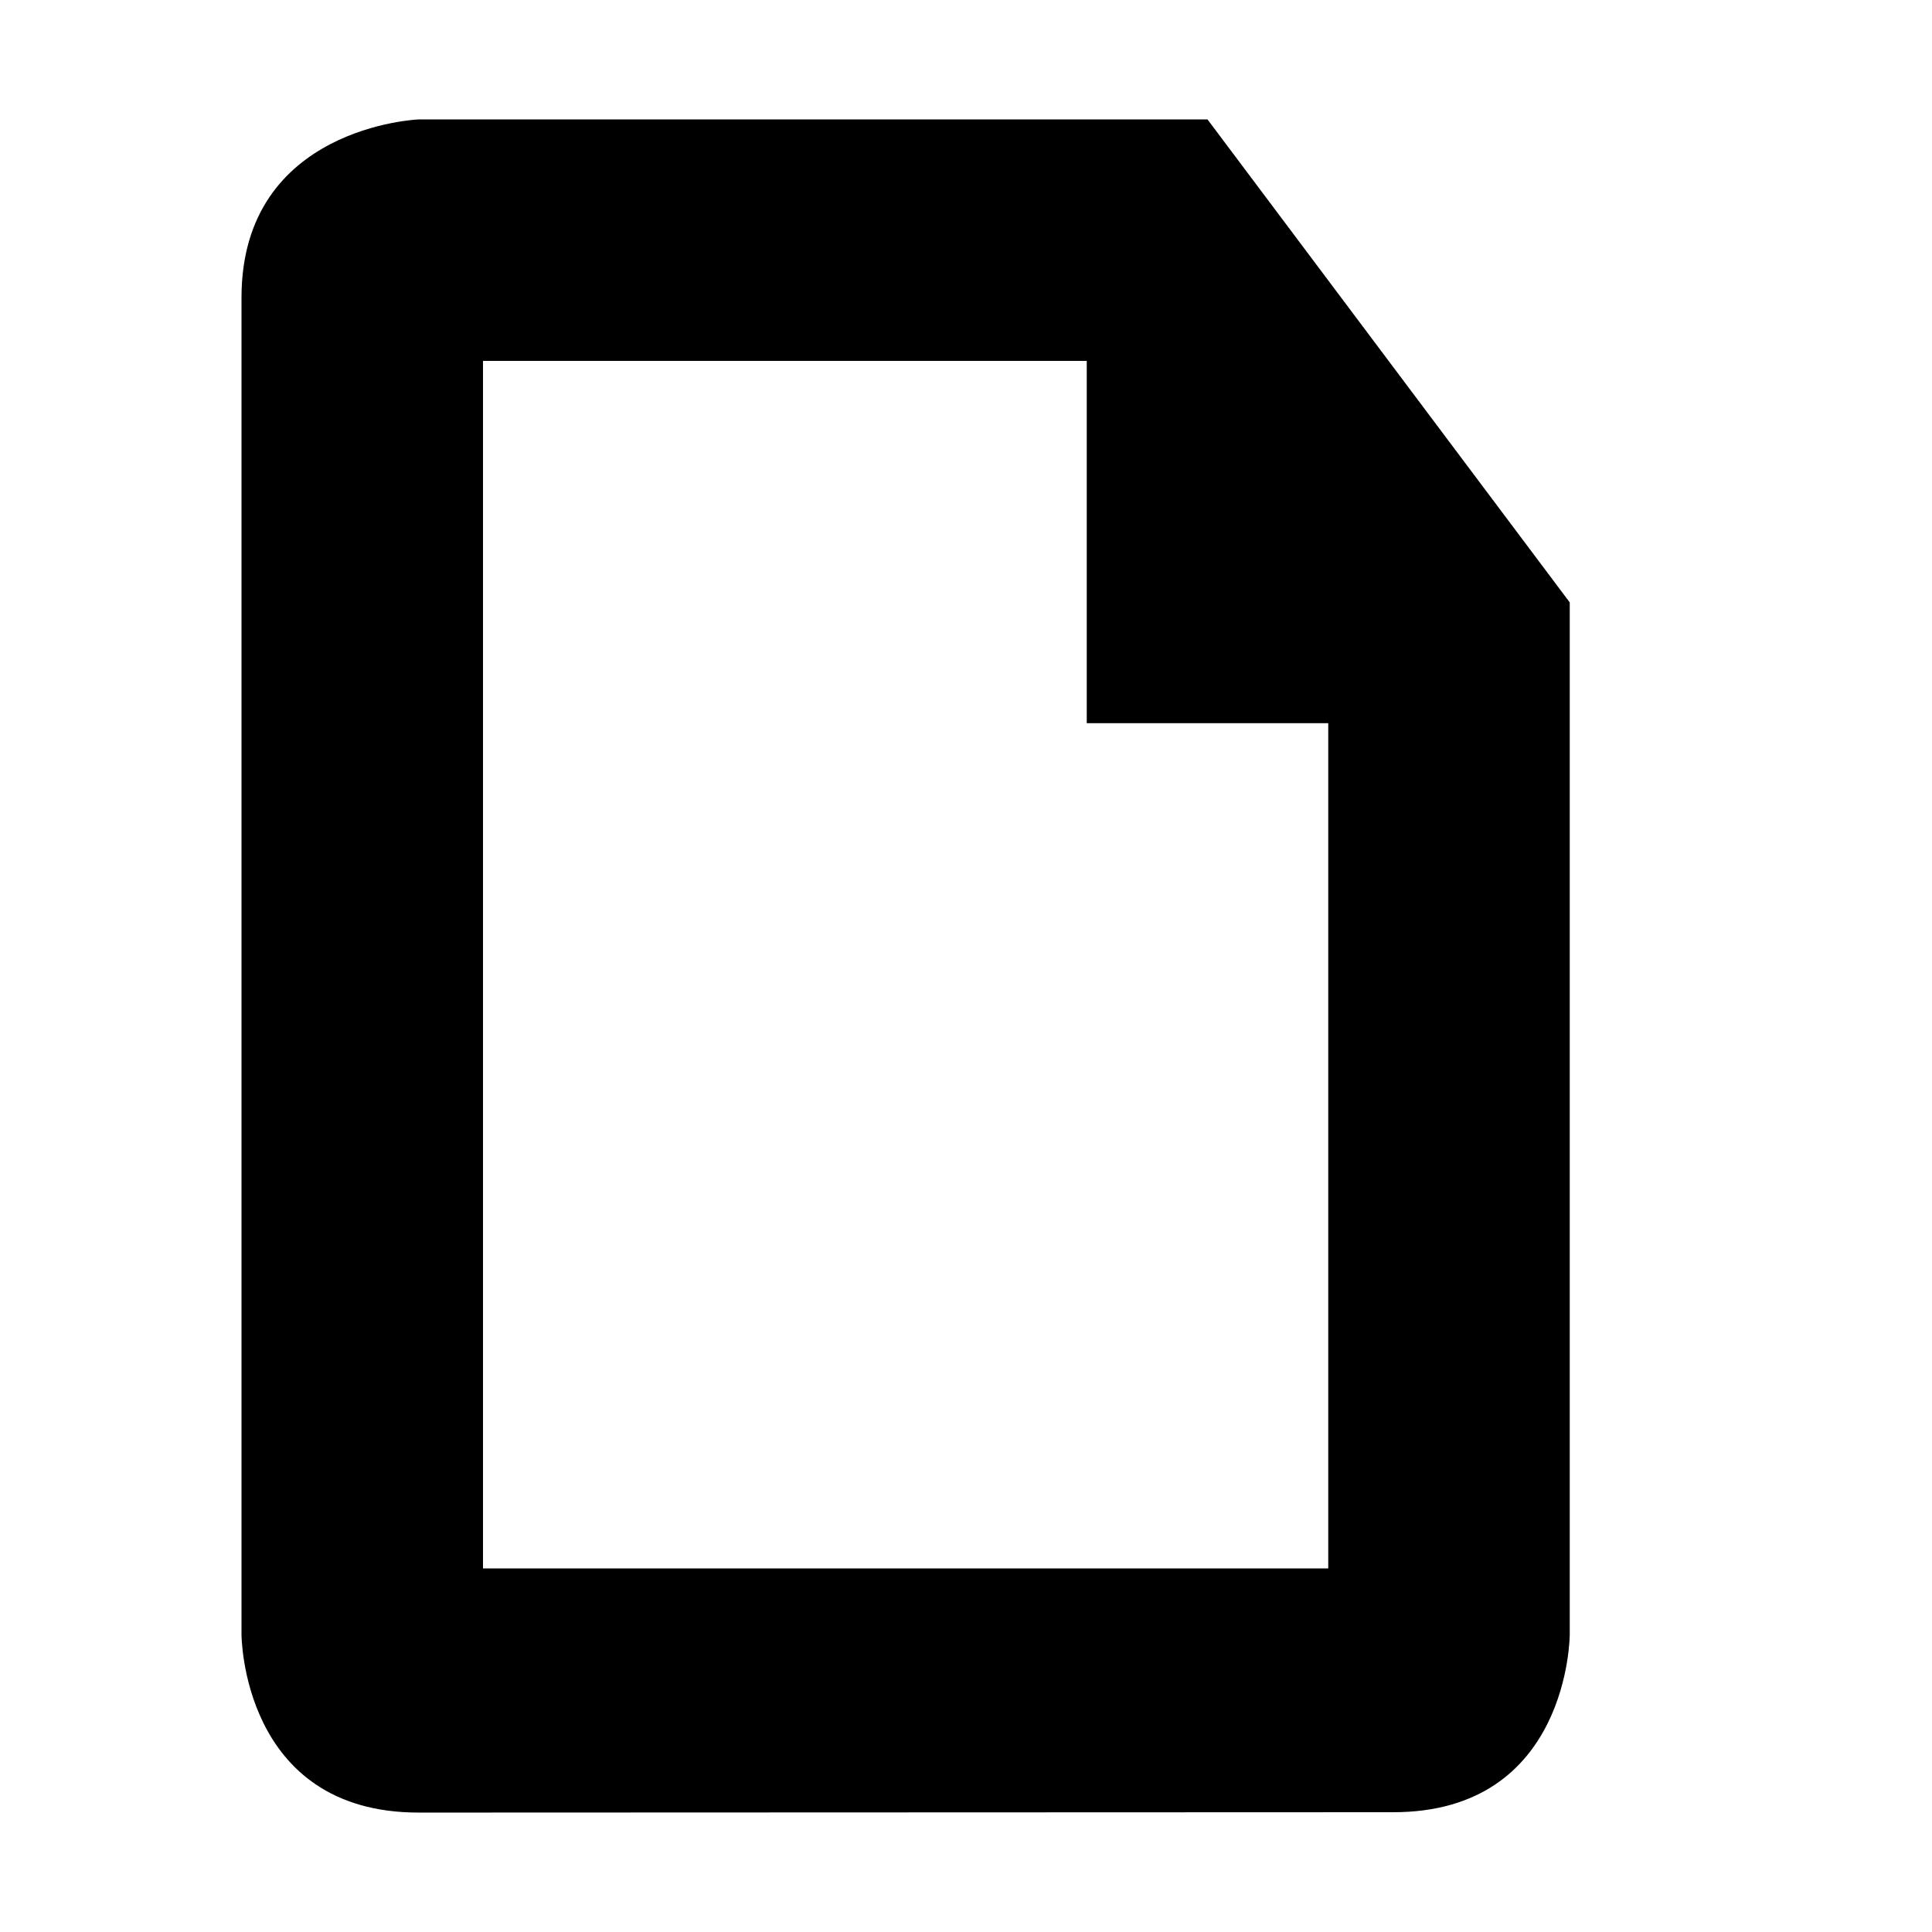
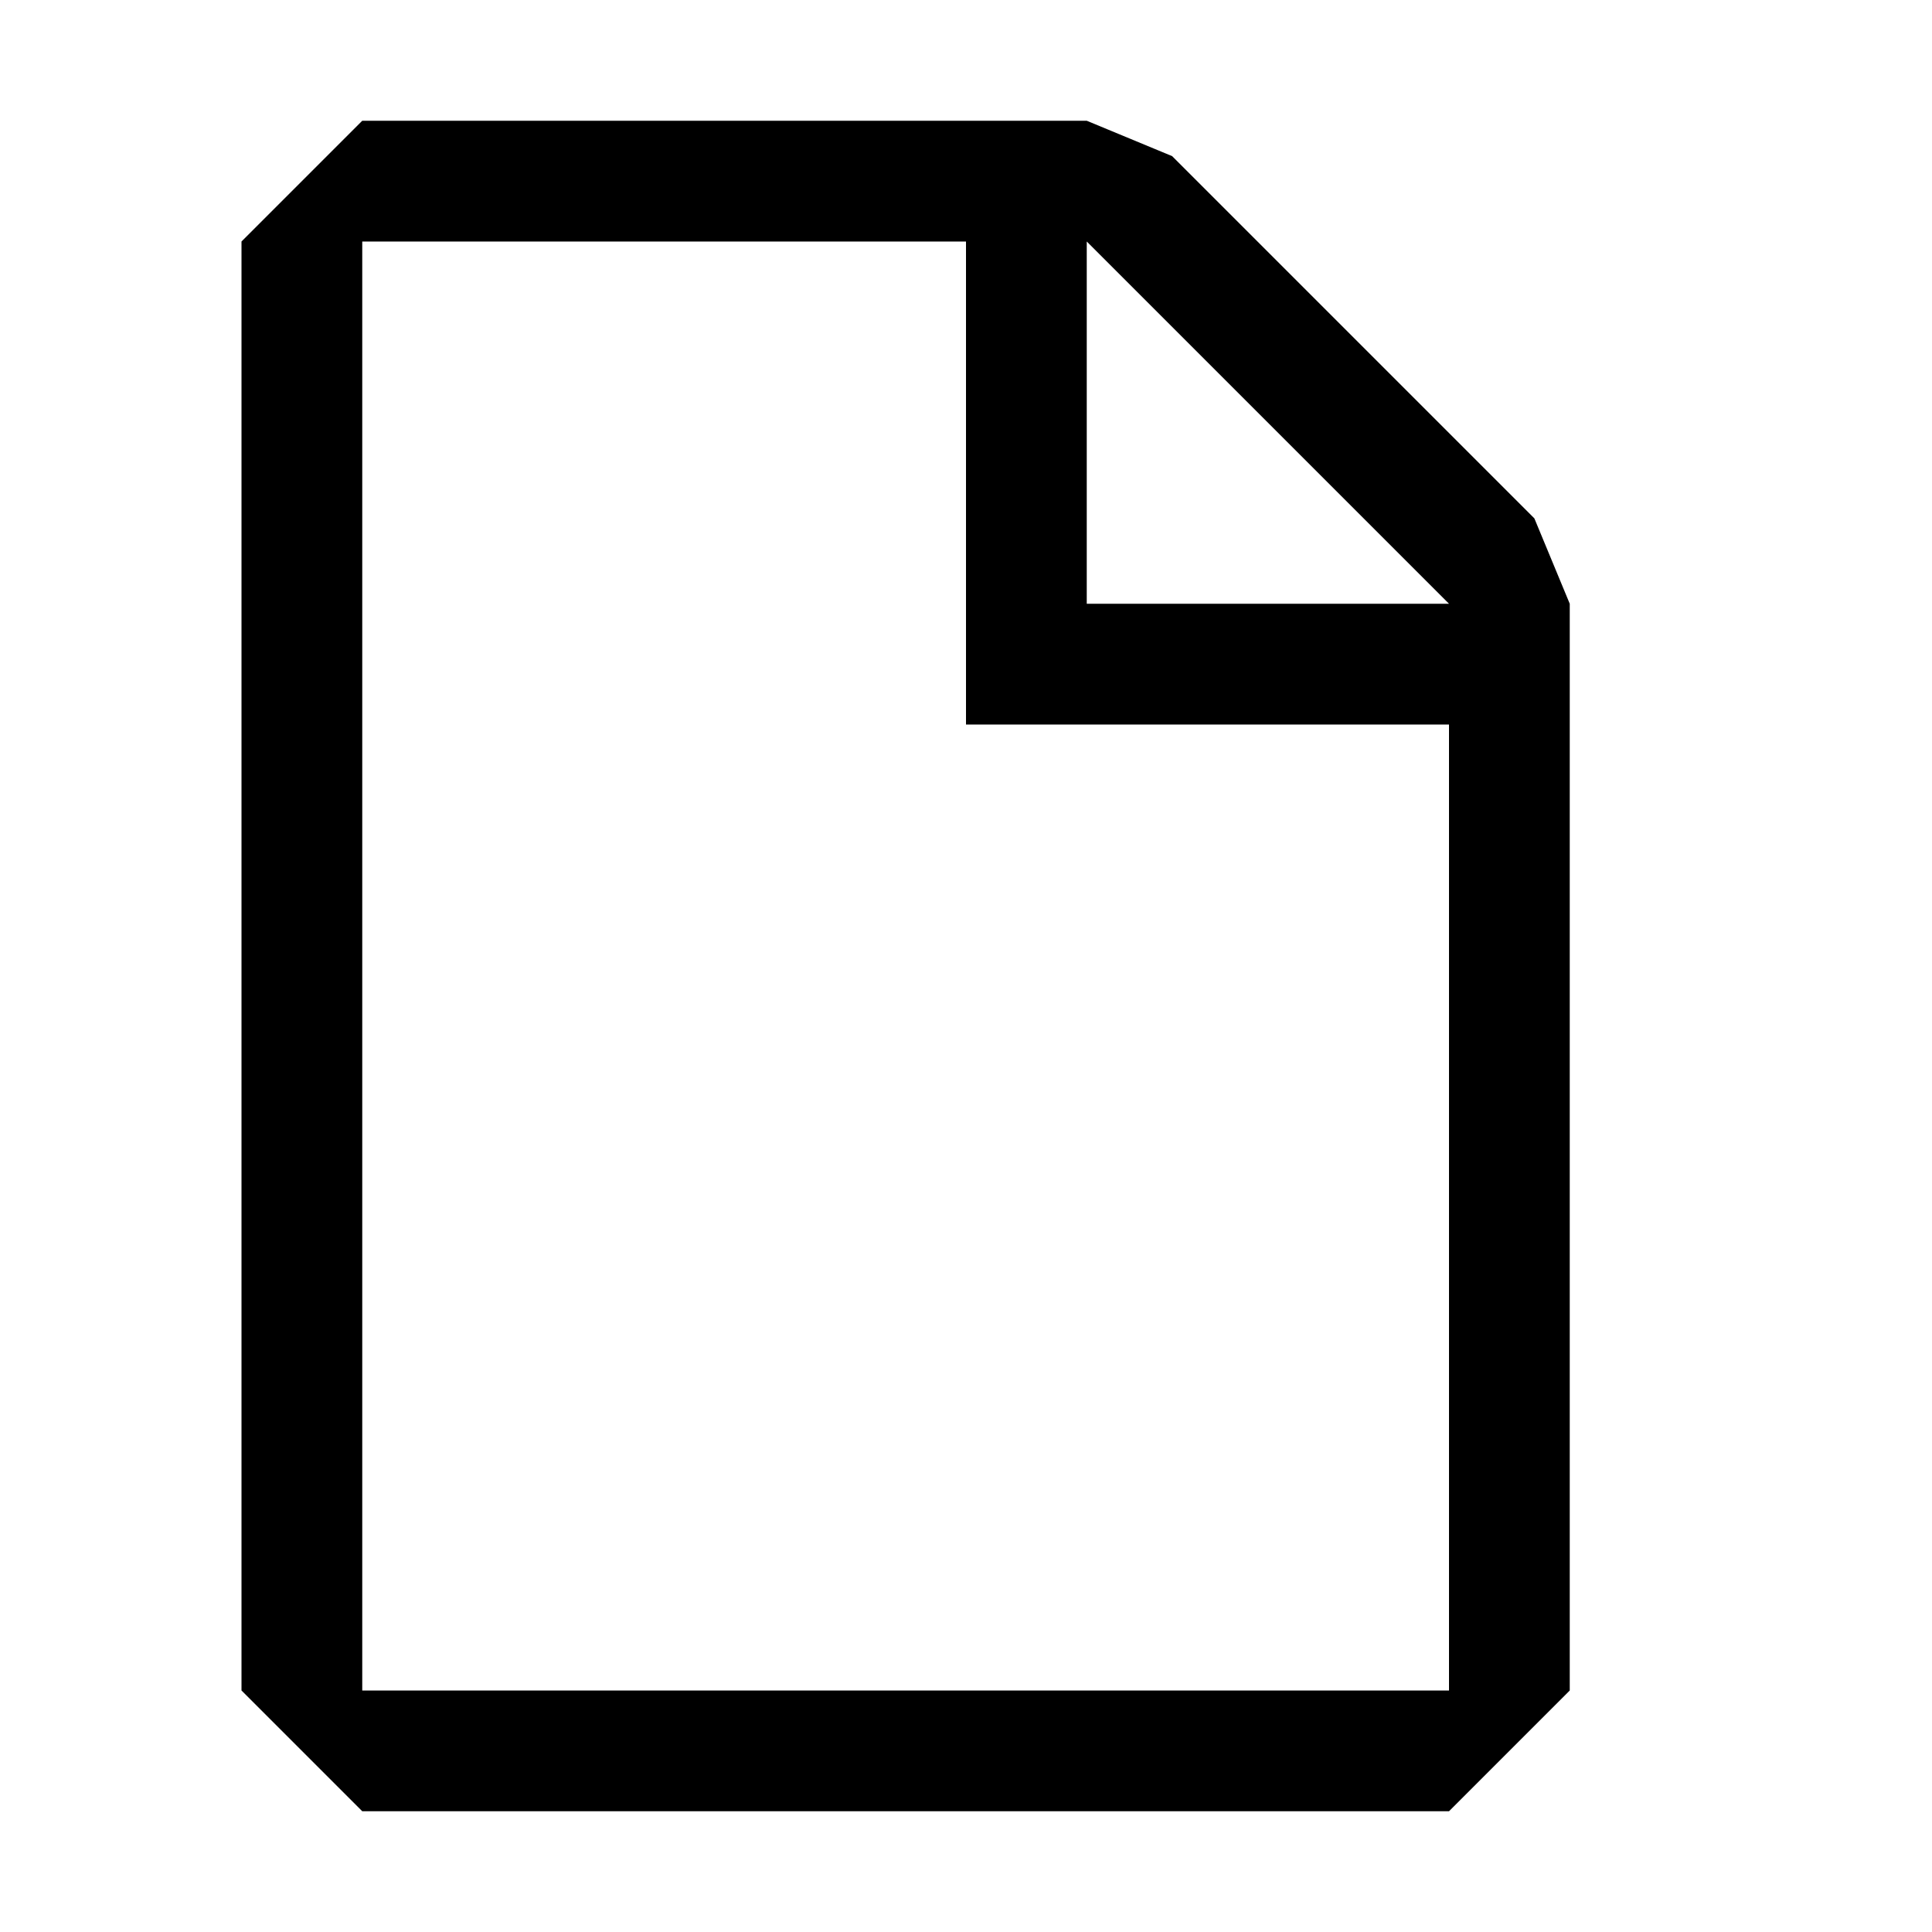
<svg xmlns="http://www.w3.org/2000/svg" width="16px" height="16px" viewBox="0 0 16 16" version="1.1" xml:space="preserve" style="fill-rule:evenodd;clip-rule:evenodd;stroke-linejoin:round;stroke-miterlimit:2;">
-   <path d="M10,0.989l-6.533,0c0,0 -1.467,0.057 -1.467,1.476l0,11.07c0,0 0,1.476 1.467,1.476l8.067,-0.003c1.466,0.003 1.466,-1.473 1.466,-1.473l0,-8.546l-3,-4Zm-1,2l0,3l2,0l0,7l-7,0l0,-10l5,0Z" style="fill-rule:nonzero;" />
+   <path d="M3,1l-1,1l0,12l1,1l9,0l1,-1l0,-9l-0.293,-0.707l-3,-3l-0.707,-0.293l-6,0Zm0,13l0,-12l5,0l0,4l4,0l0,8l-9,0Zm9,-9l-3,-3l0,3l3,0Z" />
</svg>
